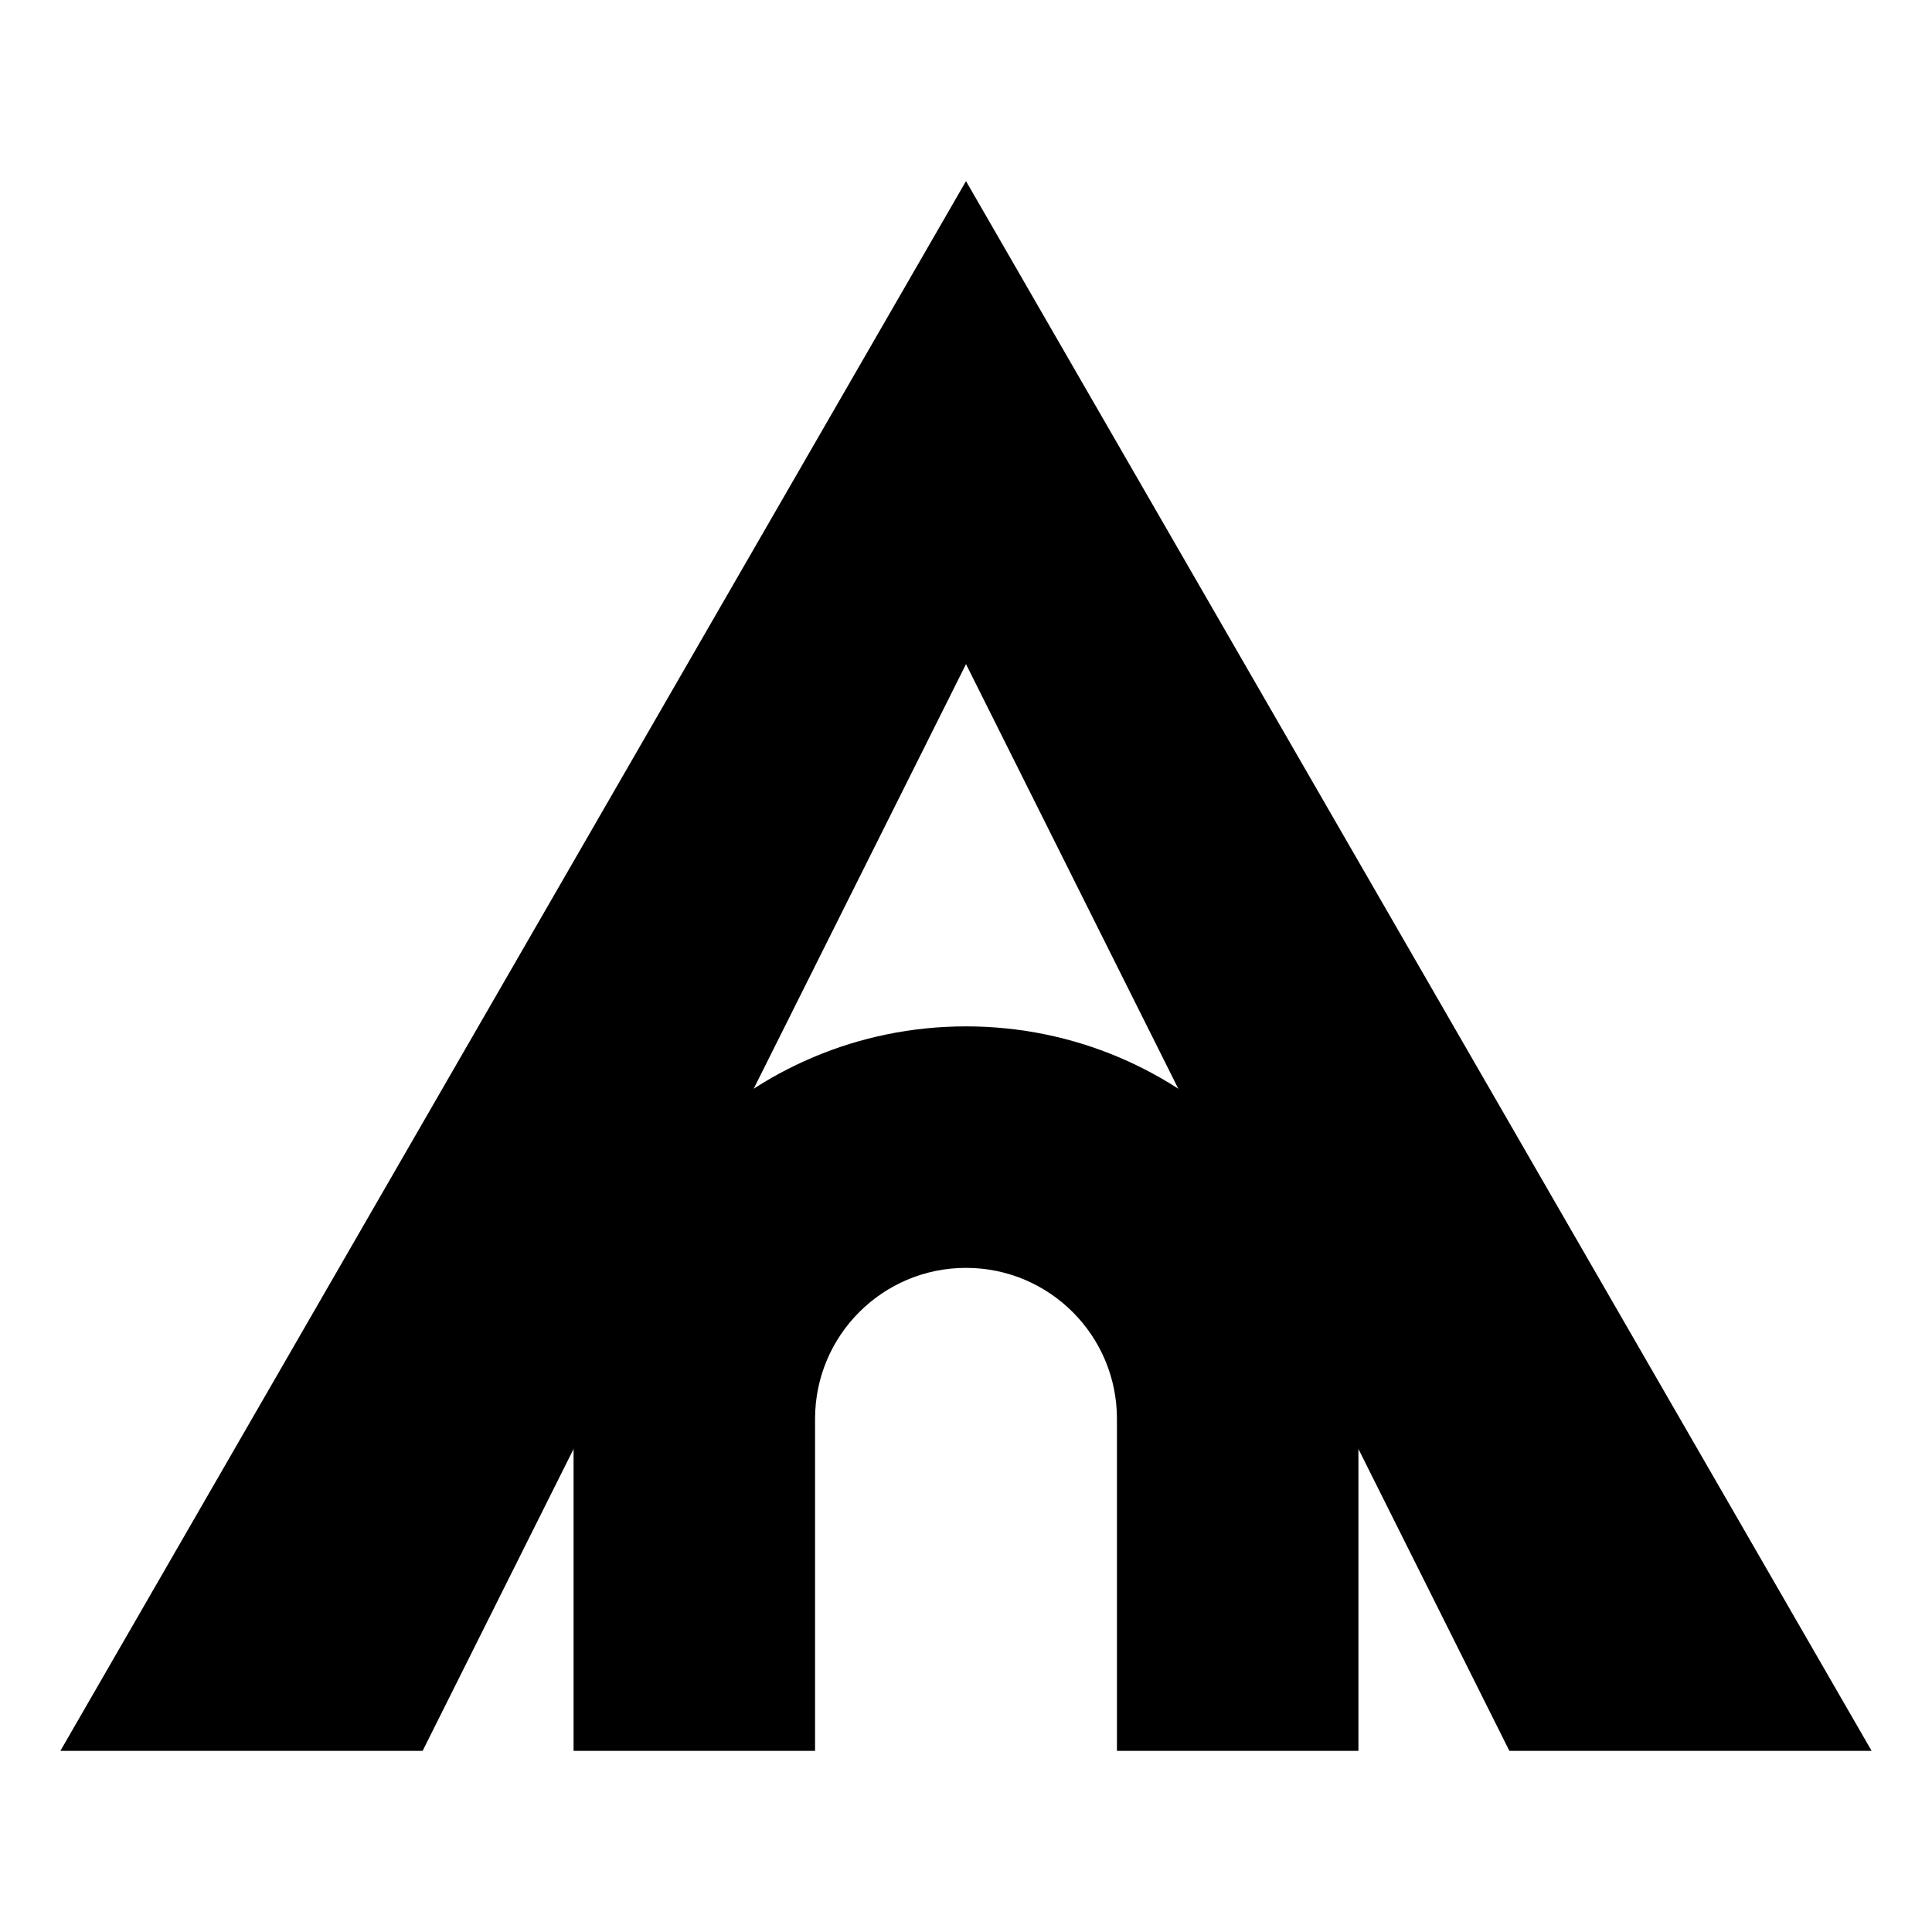
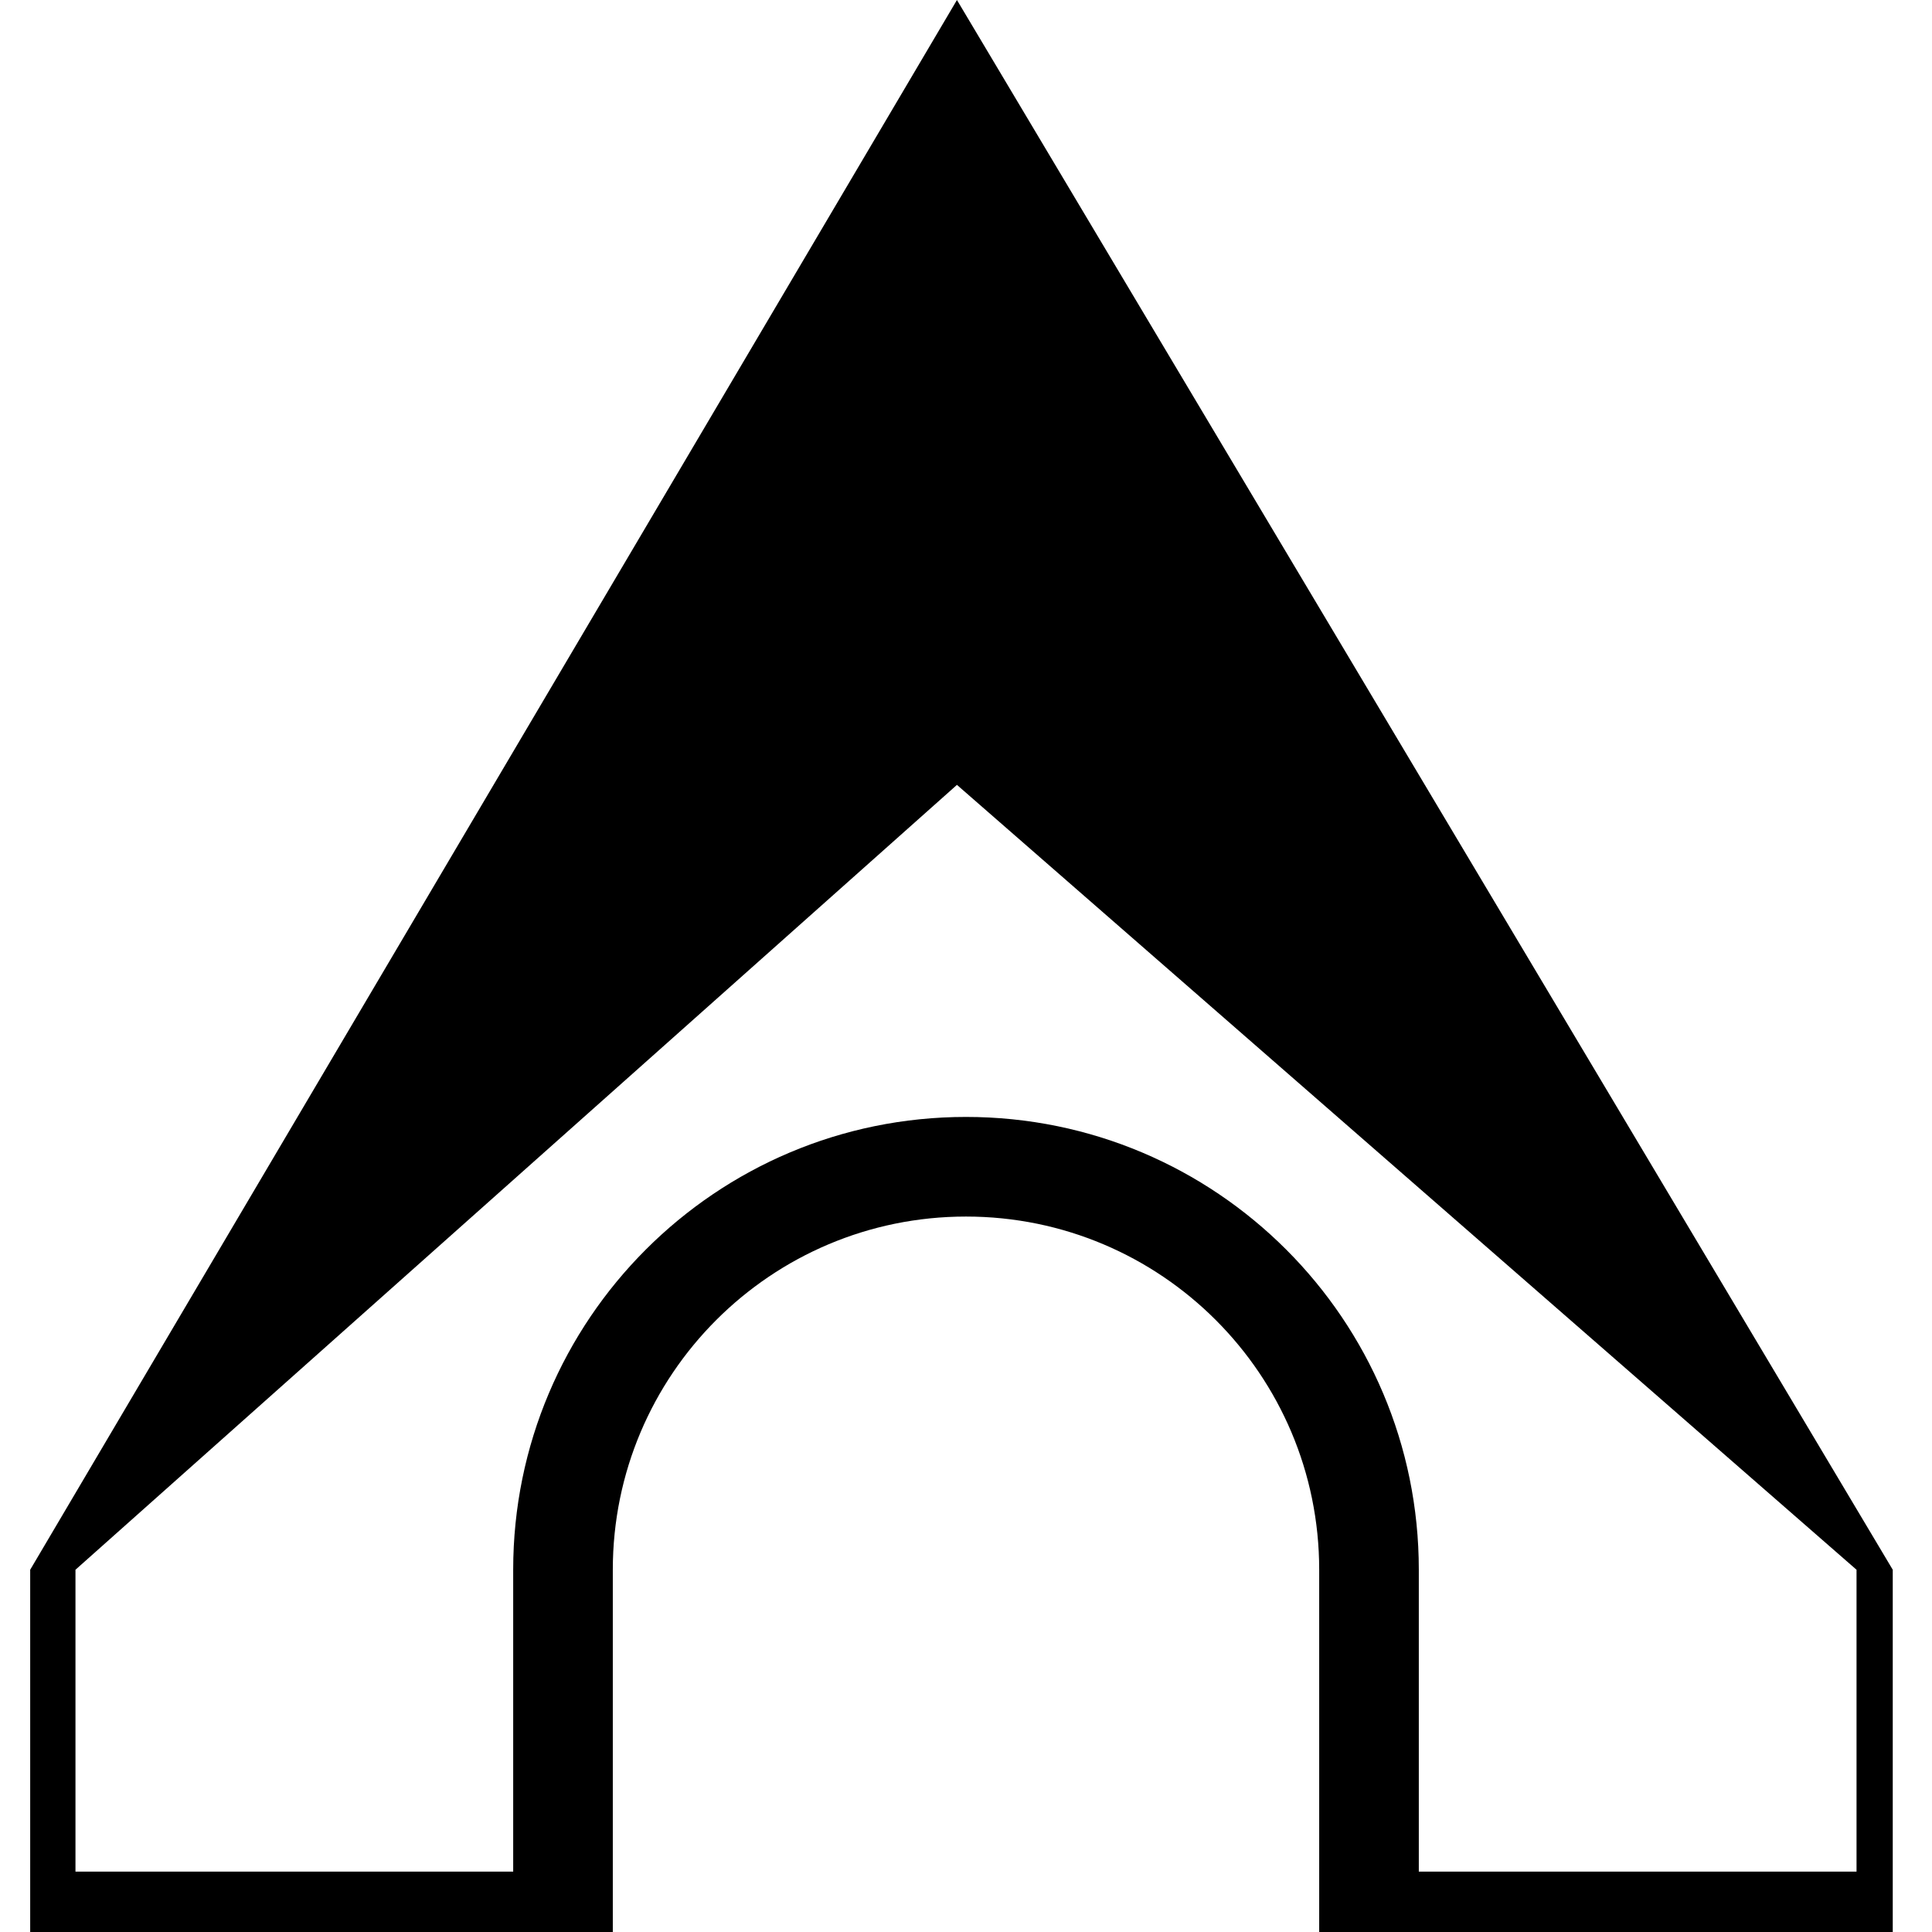
<svg xmlns="http://www.w3.org/2000/svg" viewBox="0 0 64 64" fill="currentColor">
-   <path fill-rule="evenodd" d="M32 6 L62 58 L2 58 Z M32 22 L50 58 L14 58 Z" />
-   <path fill-rule="evenodd" d="M19 58 L19 47 A13 13 0 0 1 45 47 L45 58 Z M27 58 L27 47 A5 5 0 0 1 37 47 L37 58 Z" />
+   <path fill-rule="evenodd" d="M31.7 0 L62.7 52 L62.7 64 L43.7 64 L43.7 52 A11.7 11.7 0 0 0 20.3 52 L20.3 64 L1 64 L1 52 Z M31.7 26 L61.5 52 L61.5 62 L47 62 L47 52 A15 15 0 0 0 17 52 L17 62 L2.5 62 L2.5 52 Z" />
</svg>
